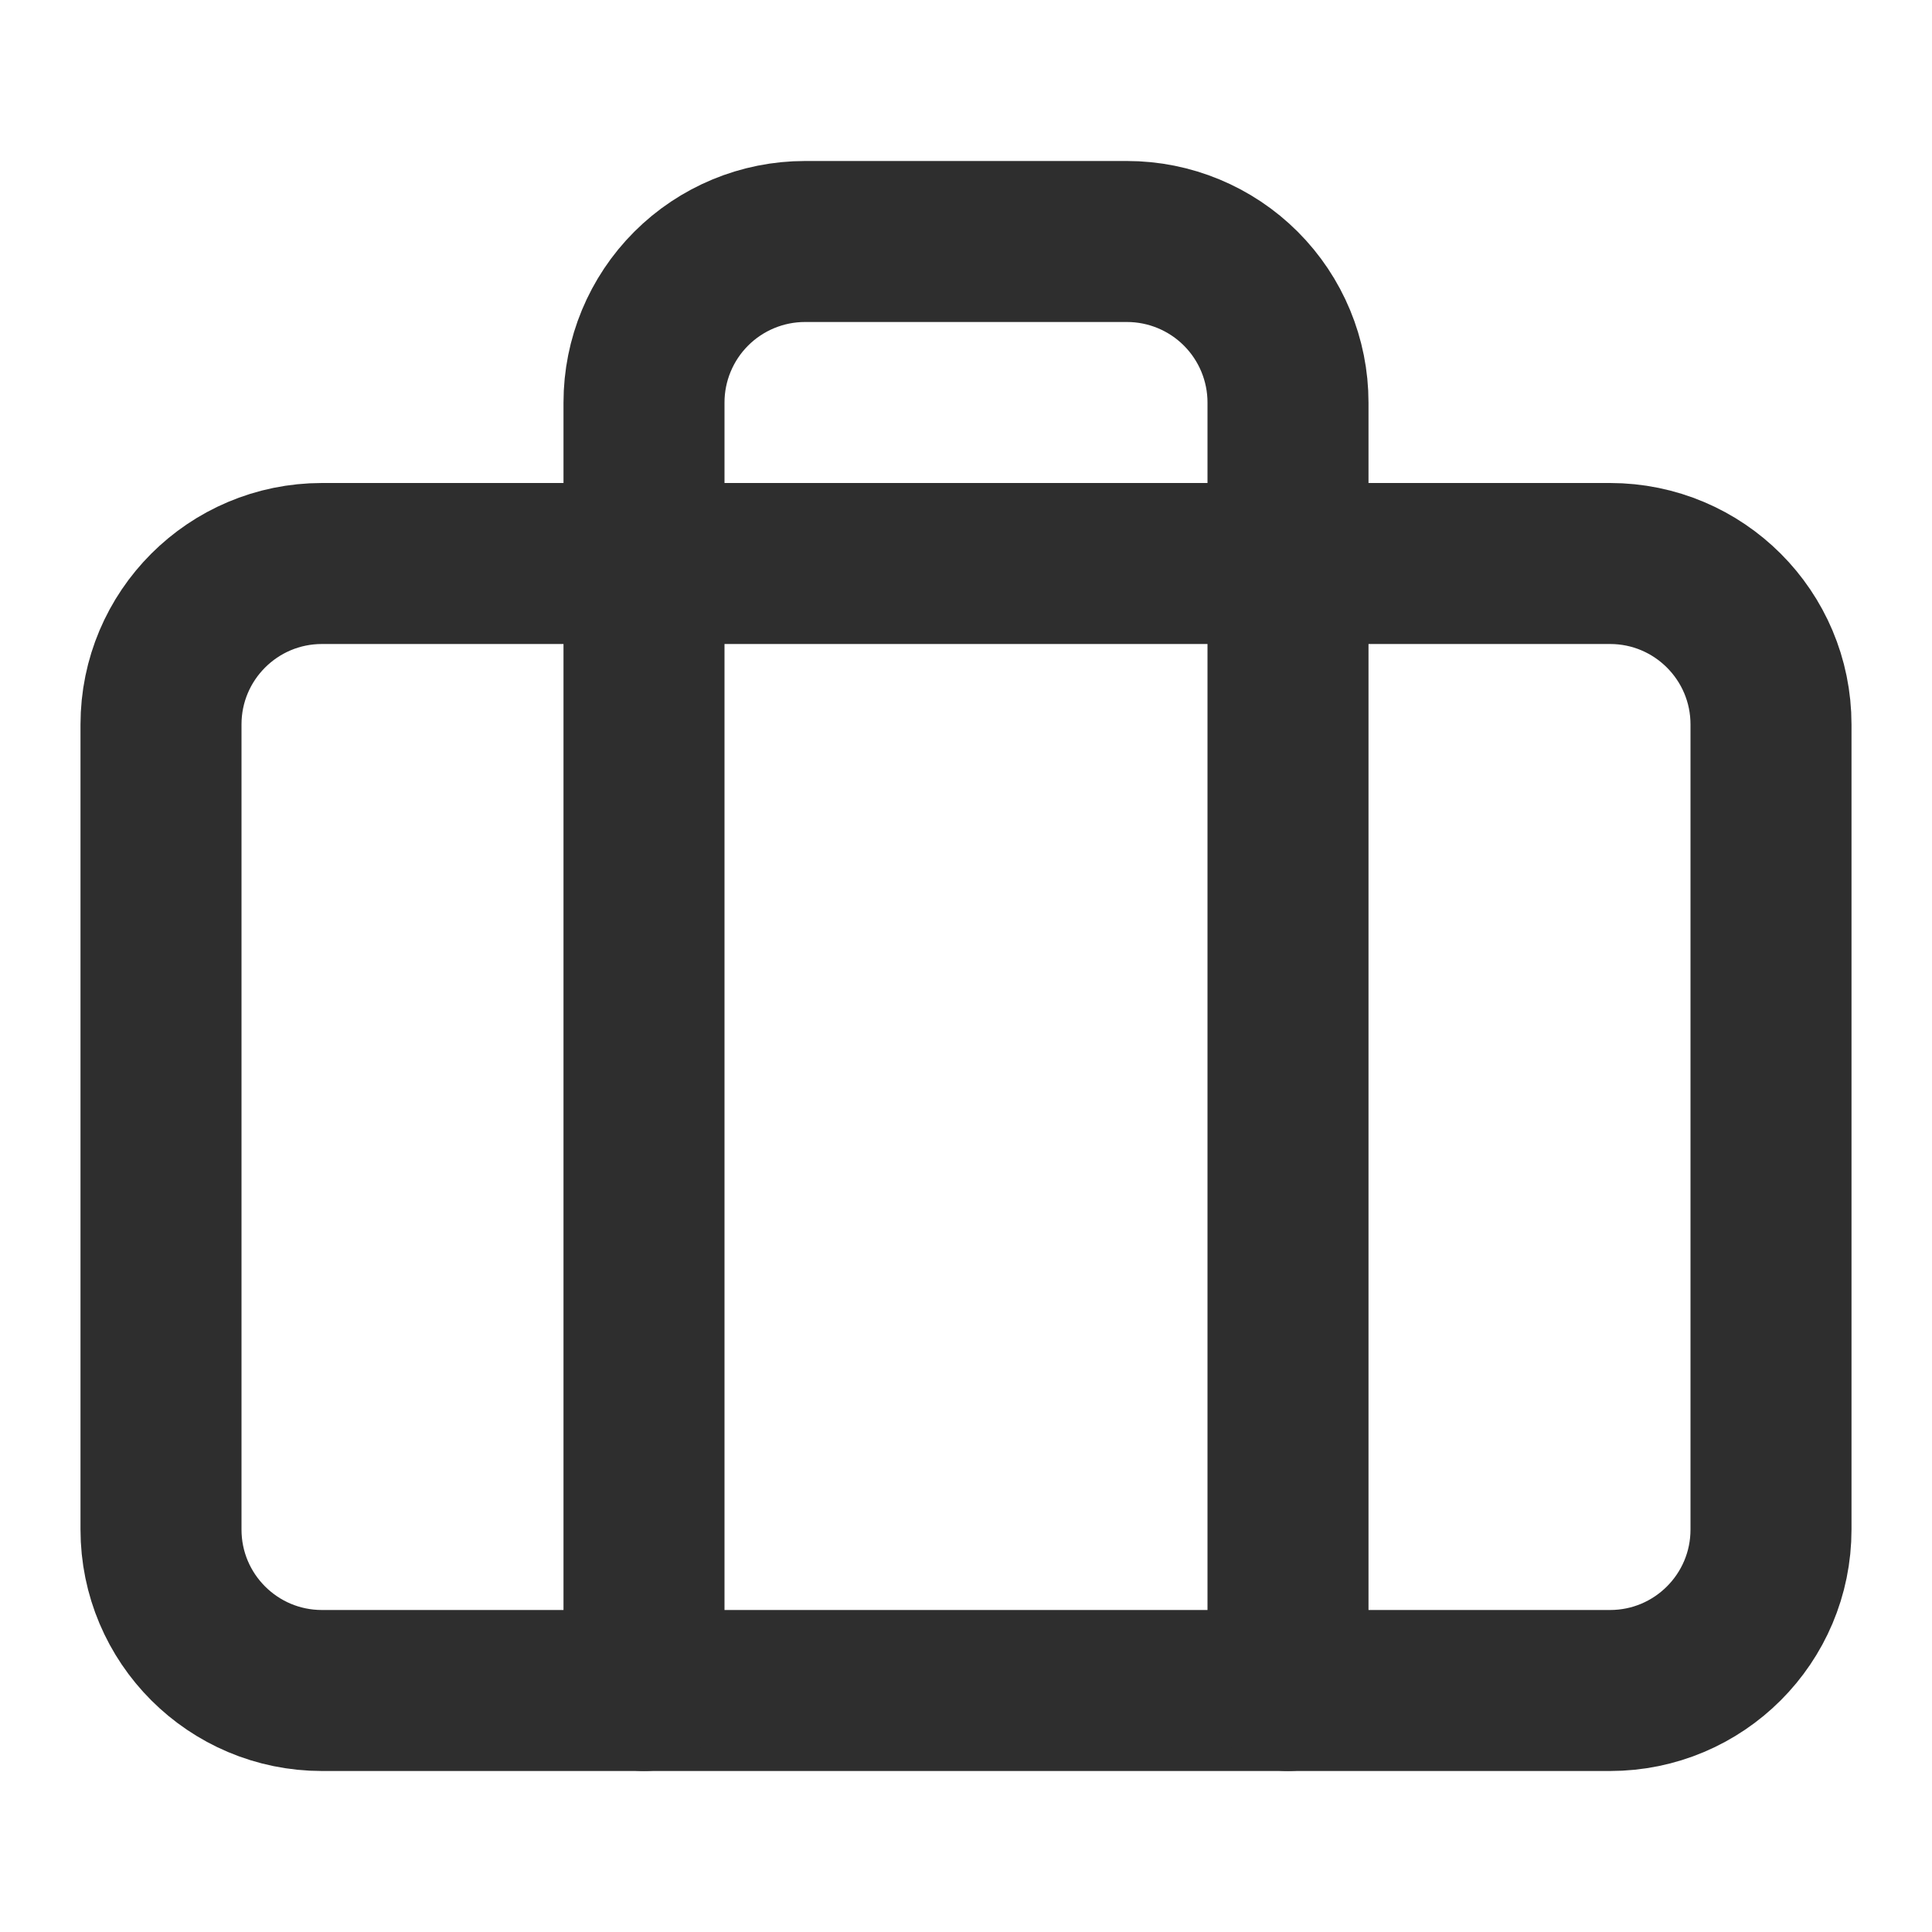
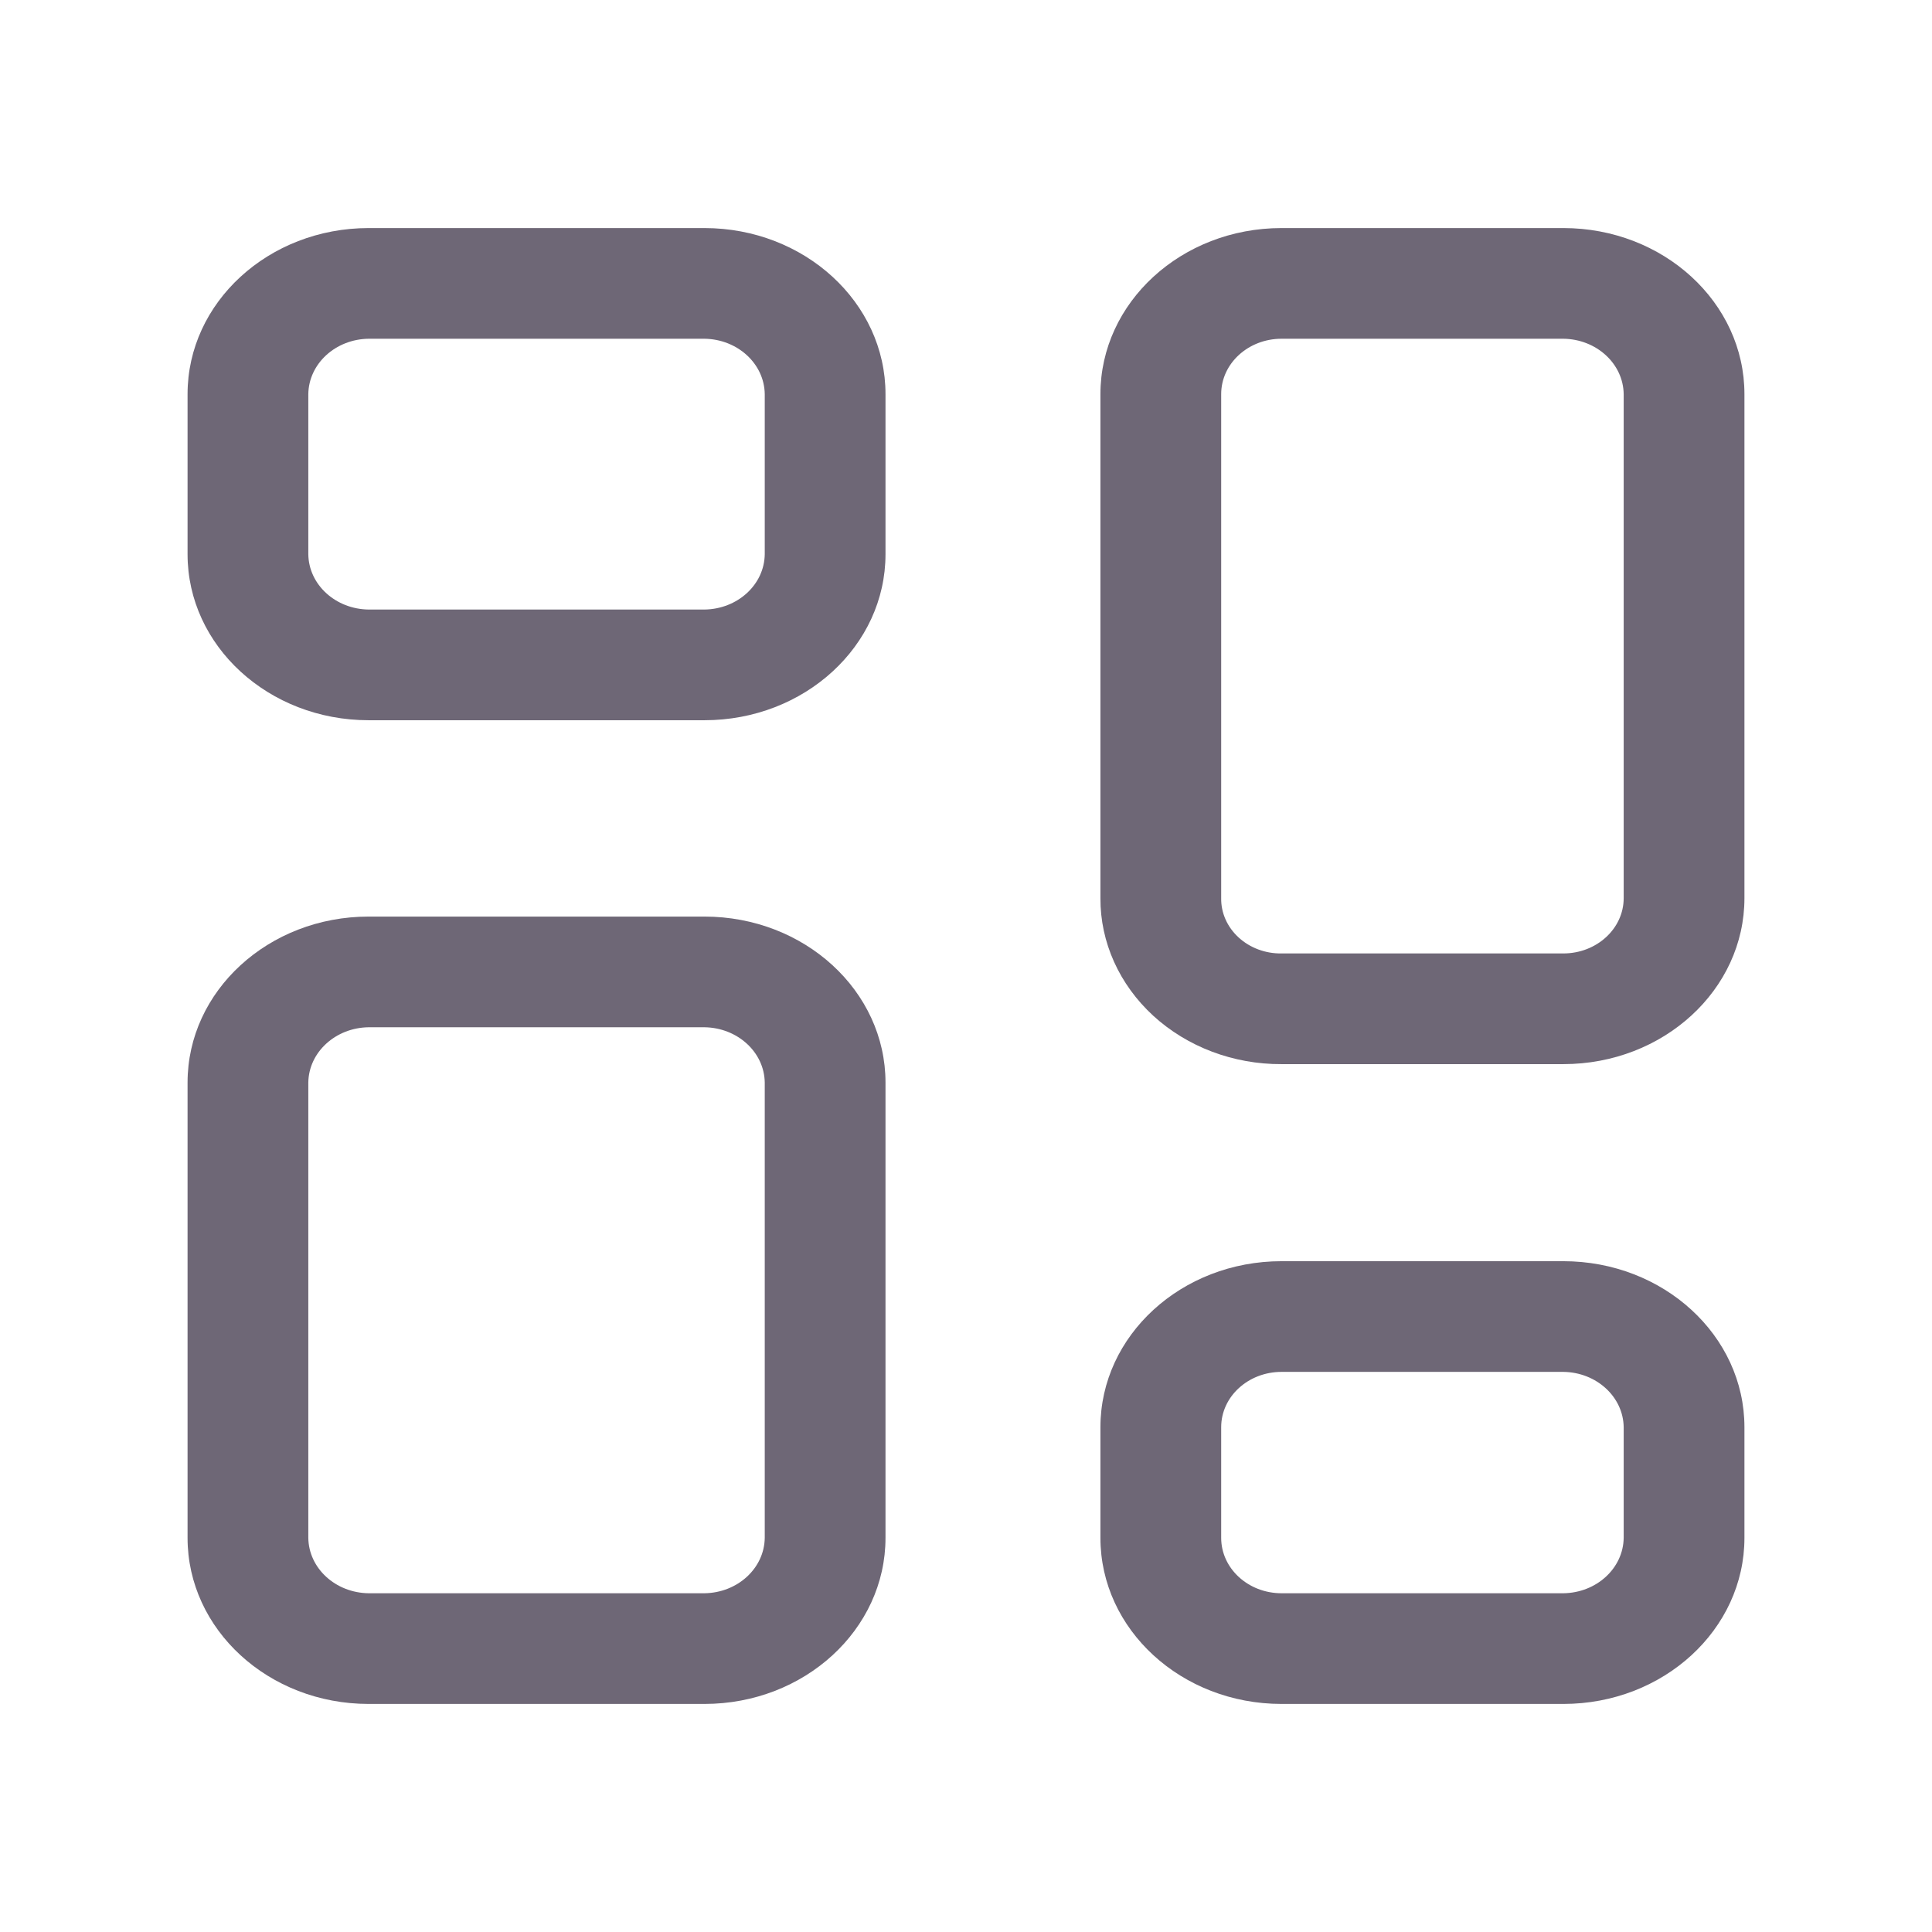
<svg xmlns="http://www.w3.org/2000/svg" width="24" height="24" viewBox="0 0 24 24" fill="none">
-   <g id="briefcase">
-     <path id="Vector" d="M20 7H4C2.895 7 2 7.895 2 9V19C2 20.105 2.895 21 4 21H20C21.105 21 22 20.105 22 19V9C22 7.895 21.105 7 20 7Z" stroke="#2E2E2E" stroke-width="2" stroke-linecap="round" stroke-linejoin="round" />
-     <path id="Vector_2" d="M16 21V5C16 4.47 15.789 3.961 15.414 3.586C15.039 3.211 14.53 3 14 3H10C9.47 3 8.961 3.211 8.586 3.586C8.211 3.961 8 4.47 8 5V21" stroke="#2E2E2E" stroke-width="2" stroke-linecap="round" stroke-linejoin="round" />
-   </g>
+   <path fill-rule="evenodd" clip-rule="evenodd" d="M4.58 2.833H8.75C9.993 2.833 11 3.757 11 4.896V6.885C11 8.024 9.993 8.947 8.75 8.947H4.58C3.337 8.947 2.33 8.024 2.33 6.885V4.896C2.33 3.757 3.337 2.833 4.58 2.833ZM8.75 7.572C9.162 7.567 9.495 7.263 9.5 6.885V4.896C9.495 4.518 9.162 4.213 8.75 4.208H4.58C4.168 4.213 3.835 4.518 3.83 4.896V6.885C3.835 7.263 4.168 7.567 4.58 7.572H8.75Z" fill="#6E6776" />
+   <path fill-rule="evenodd" clip-rule="evenodd" d="M15.92 2.833H19.42C20.663 2.833 21.67 3.757 21.67 4.896V11.157C21.67 12.296 20.663 13.219 19.42 13.219H15.92C15.322 13.222 14.749 13.005 14.326 12.618C13.904 12.23 13.667 11.704 13.67 11.157V4.896C13.67 3.757 14.677 2.833 15.92 2.833ZM19.42 11.844C19.834 11.844 20.17 11.536 20.17 11.157V4.896C20.165 4.518 19.832 4.213 19.42 4.208H15.92C15.506 4.208 15.17 4.516 15.17 4.896V11.157C15.167 11.34 15.245 11.516 15.387 11.646C15.528 11.775 15.72 11.847 15.92 11.844H19.42Z" fill="#6E6776" />
+   <path fill-rule="evenodd" clip-rule="evenodd" d="M15.92 15.667H19.42C20.663 15.667 21.67 16.59 21.67 17.729V19.104C21.67 20.243 20.663 21.167 19.42 21.167H15.92C14.677 21.167 13.67 20.243 13.67 19.104V17.729C13.67 16.59 14.677 15.667 15.92 15.667ZM19.42 19.792C19.832 19.787 20.165 19.482 20.17 19.104V17.729C20.165 17.352 19.832 17.047 19.42 17.042H15.92C15.506 17.042 15.17 17.349 15.17 17.729V19.104C15.17 19.484 15.506 19.792 15.92 19.792H19.42Z" fill="#6E6776" />
+   <path fill-rule="evenodd" clip-rule="evenodd" d="M4.58 11.386H8.75C9.993 11.386 11 12.309 11 13.448V19.104C11 20.243 9.993 21.167 8.75 21.167H4.58C3.337 21.167 2.33 20.243 2.33 19.104V13.448C2.33 12.309 3.337 11.386 4.58 11.386ZM8.75 19.792C9.162 19.787 9.495 19.482 9.5 19.104V13.448C9.495 13.071 9.162 12.766 8.75 12.761H4.58C4.168 12.766 3.835 13.071 3.83 13.448V19.104C3.835 19.482 4.168 19.787 4.58 19.792H8.75Z" fill="#6E6776" />
</svg>
